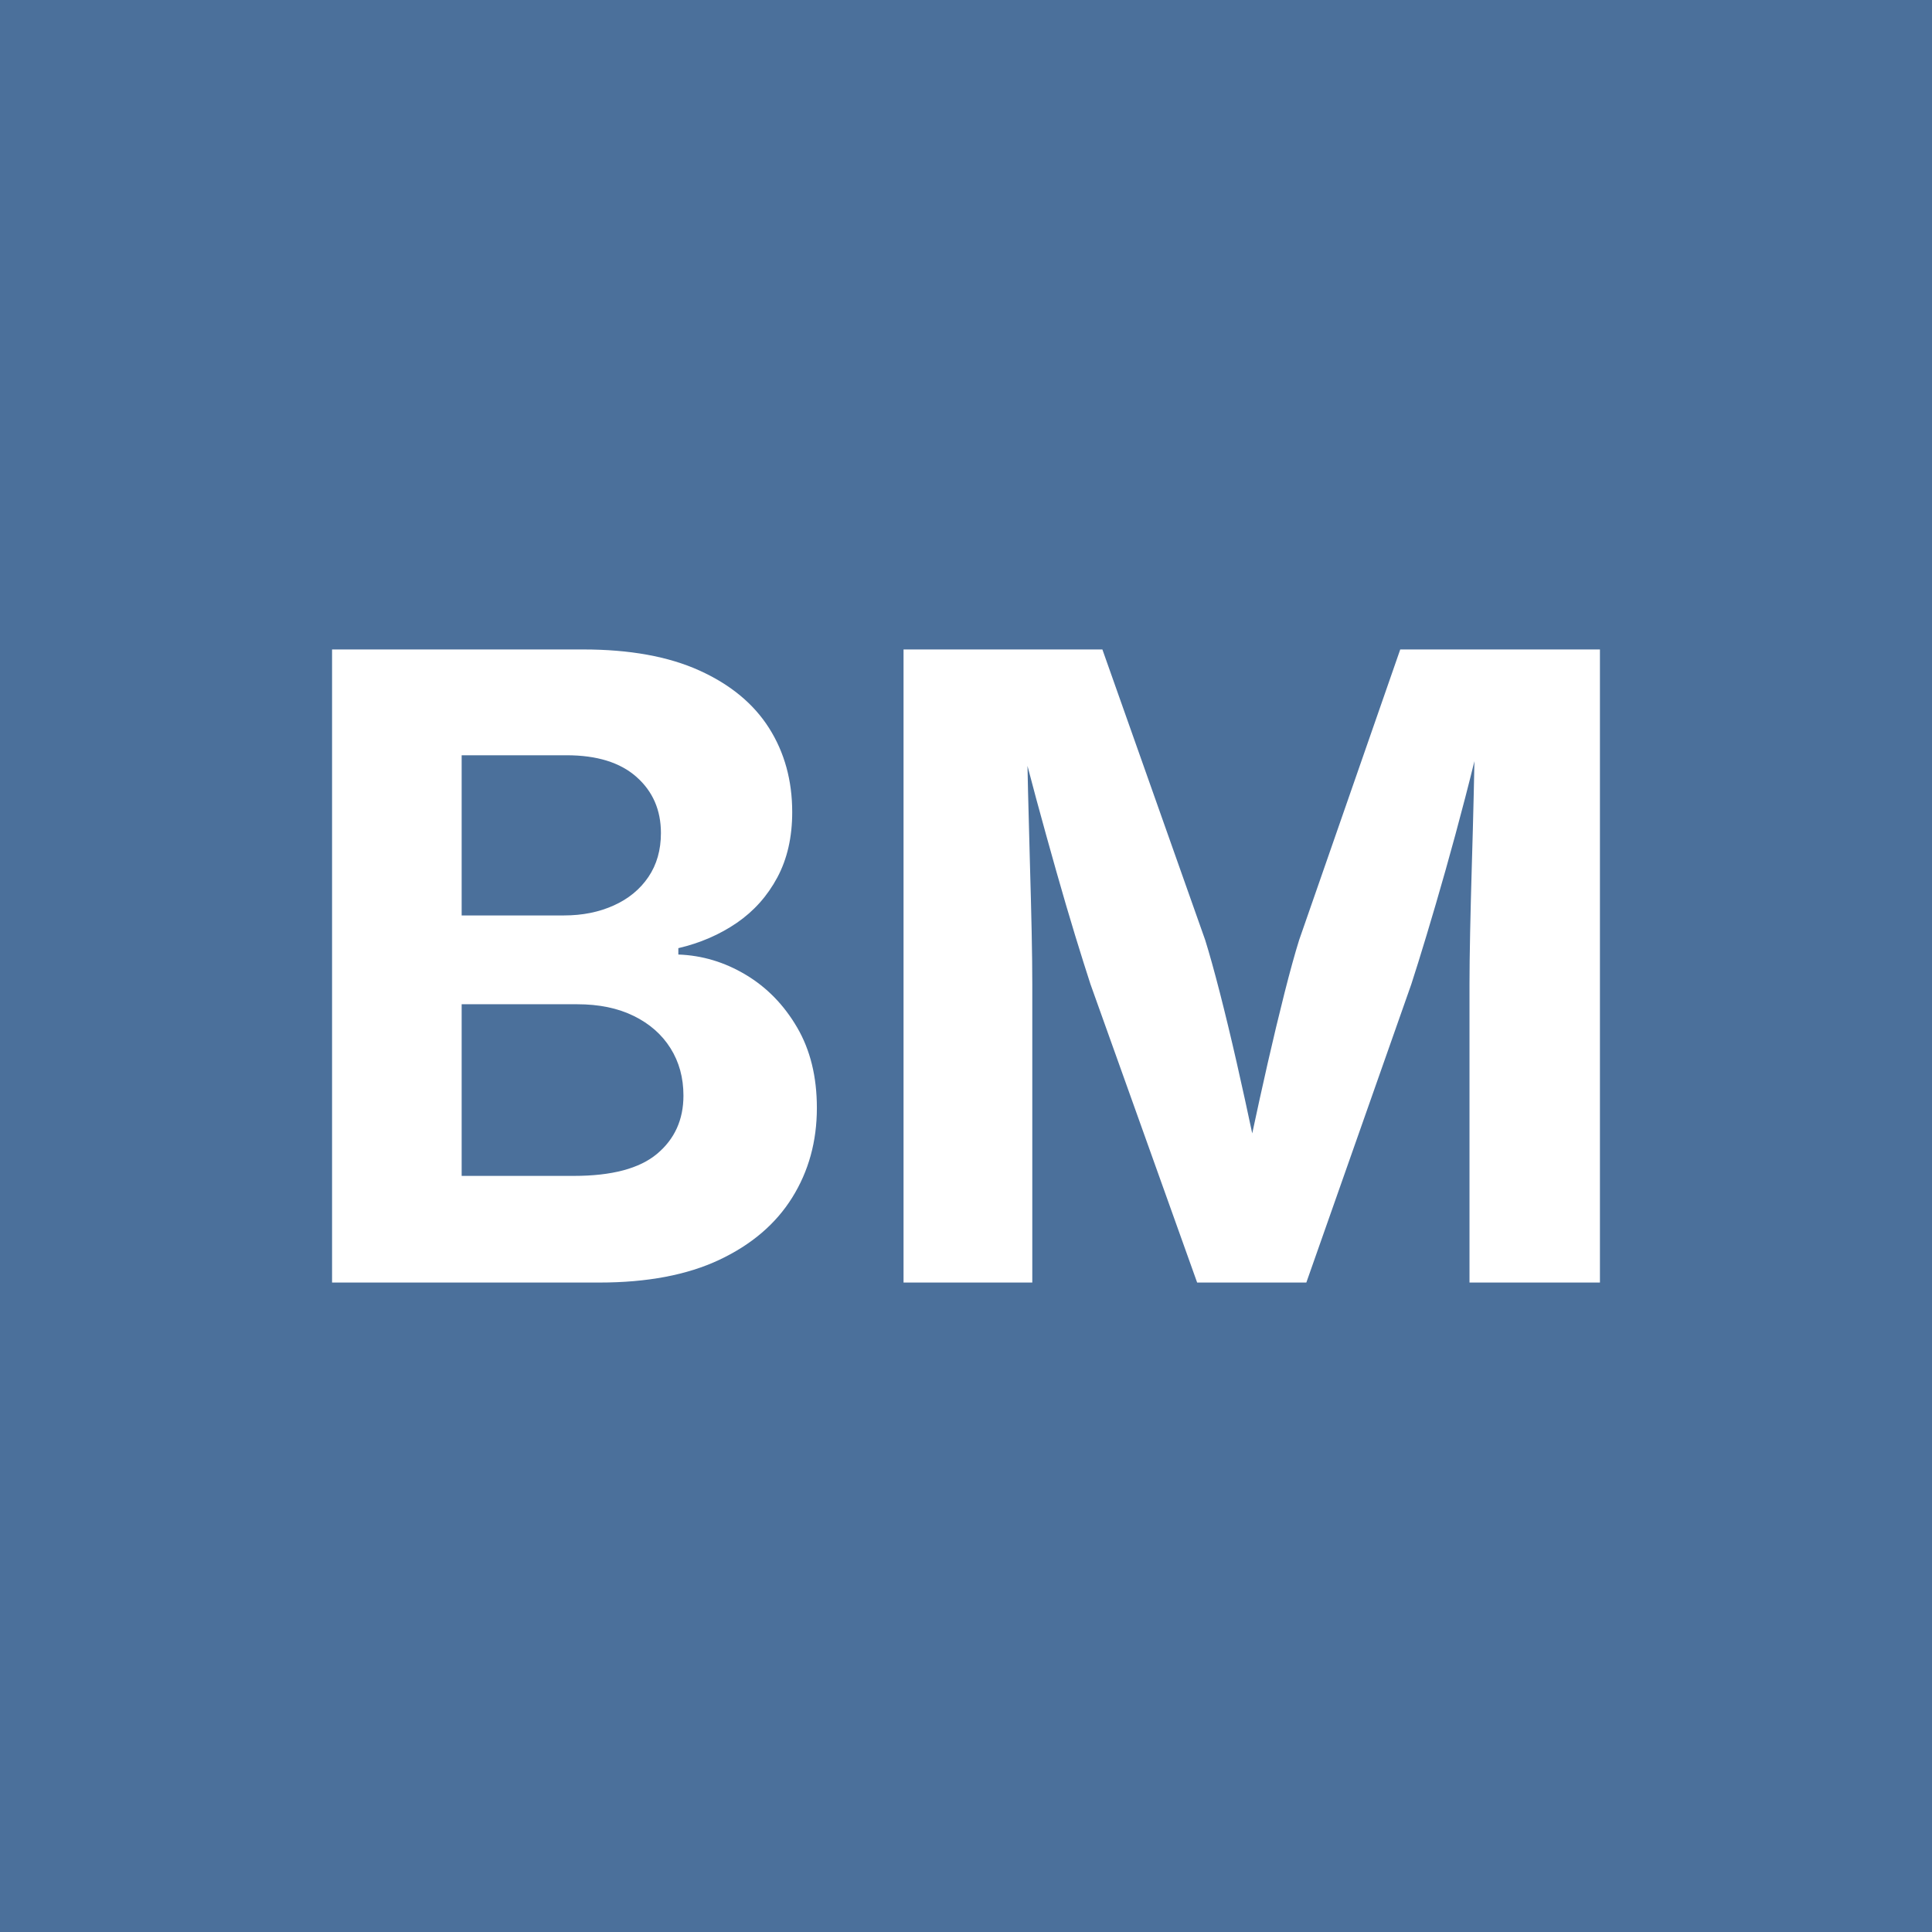
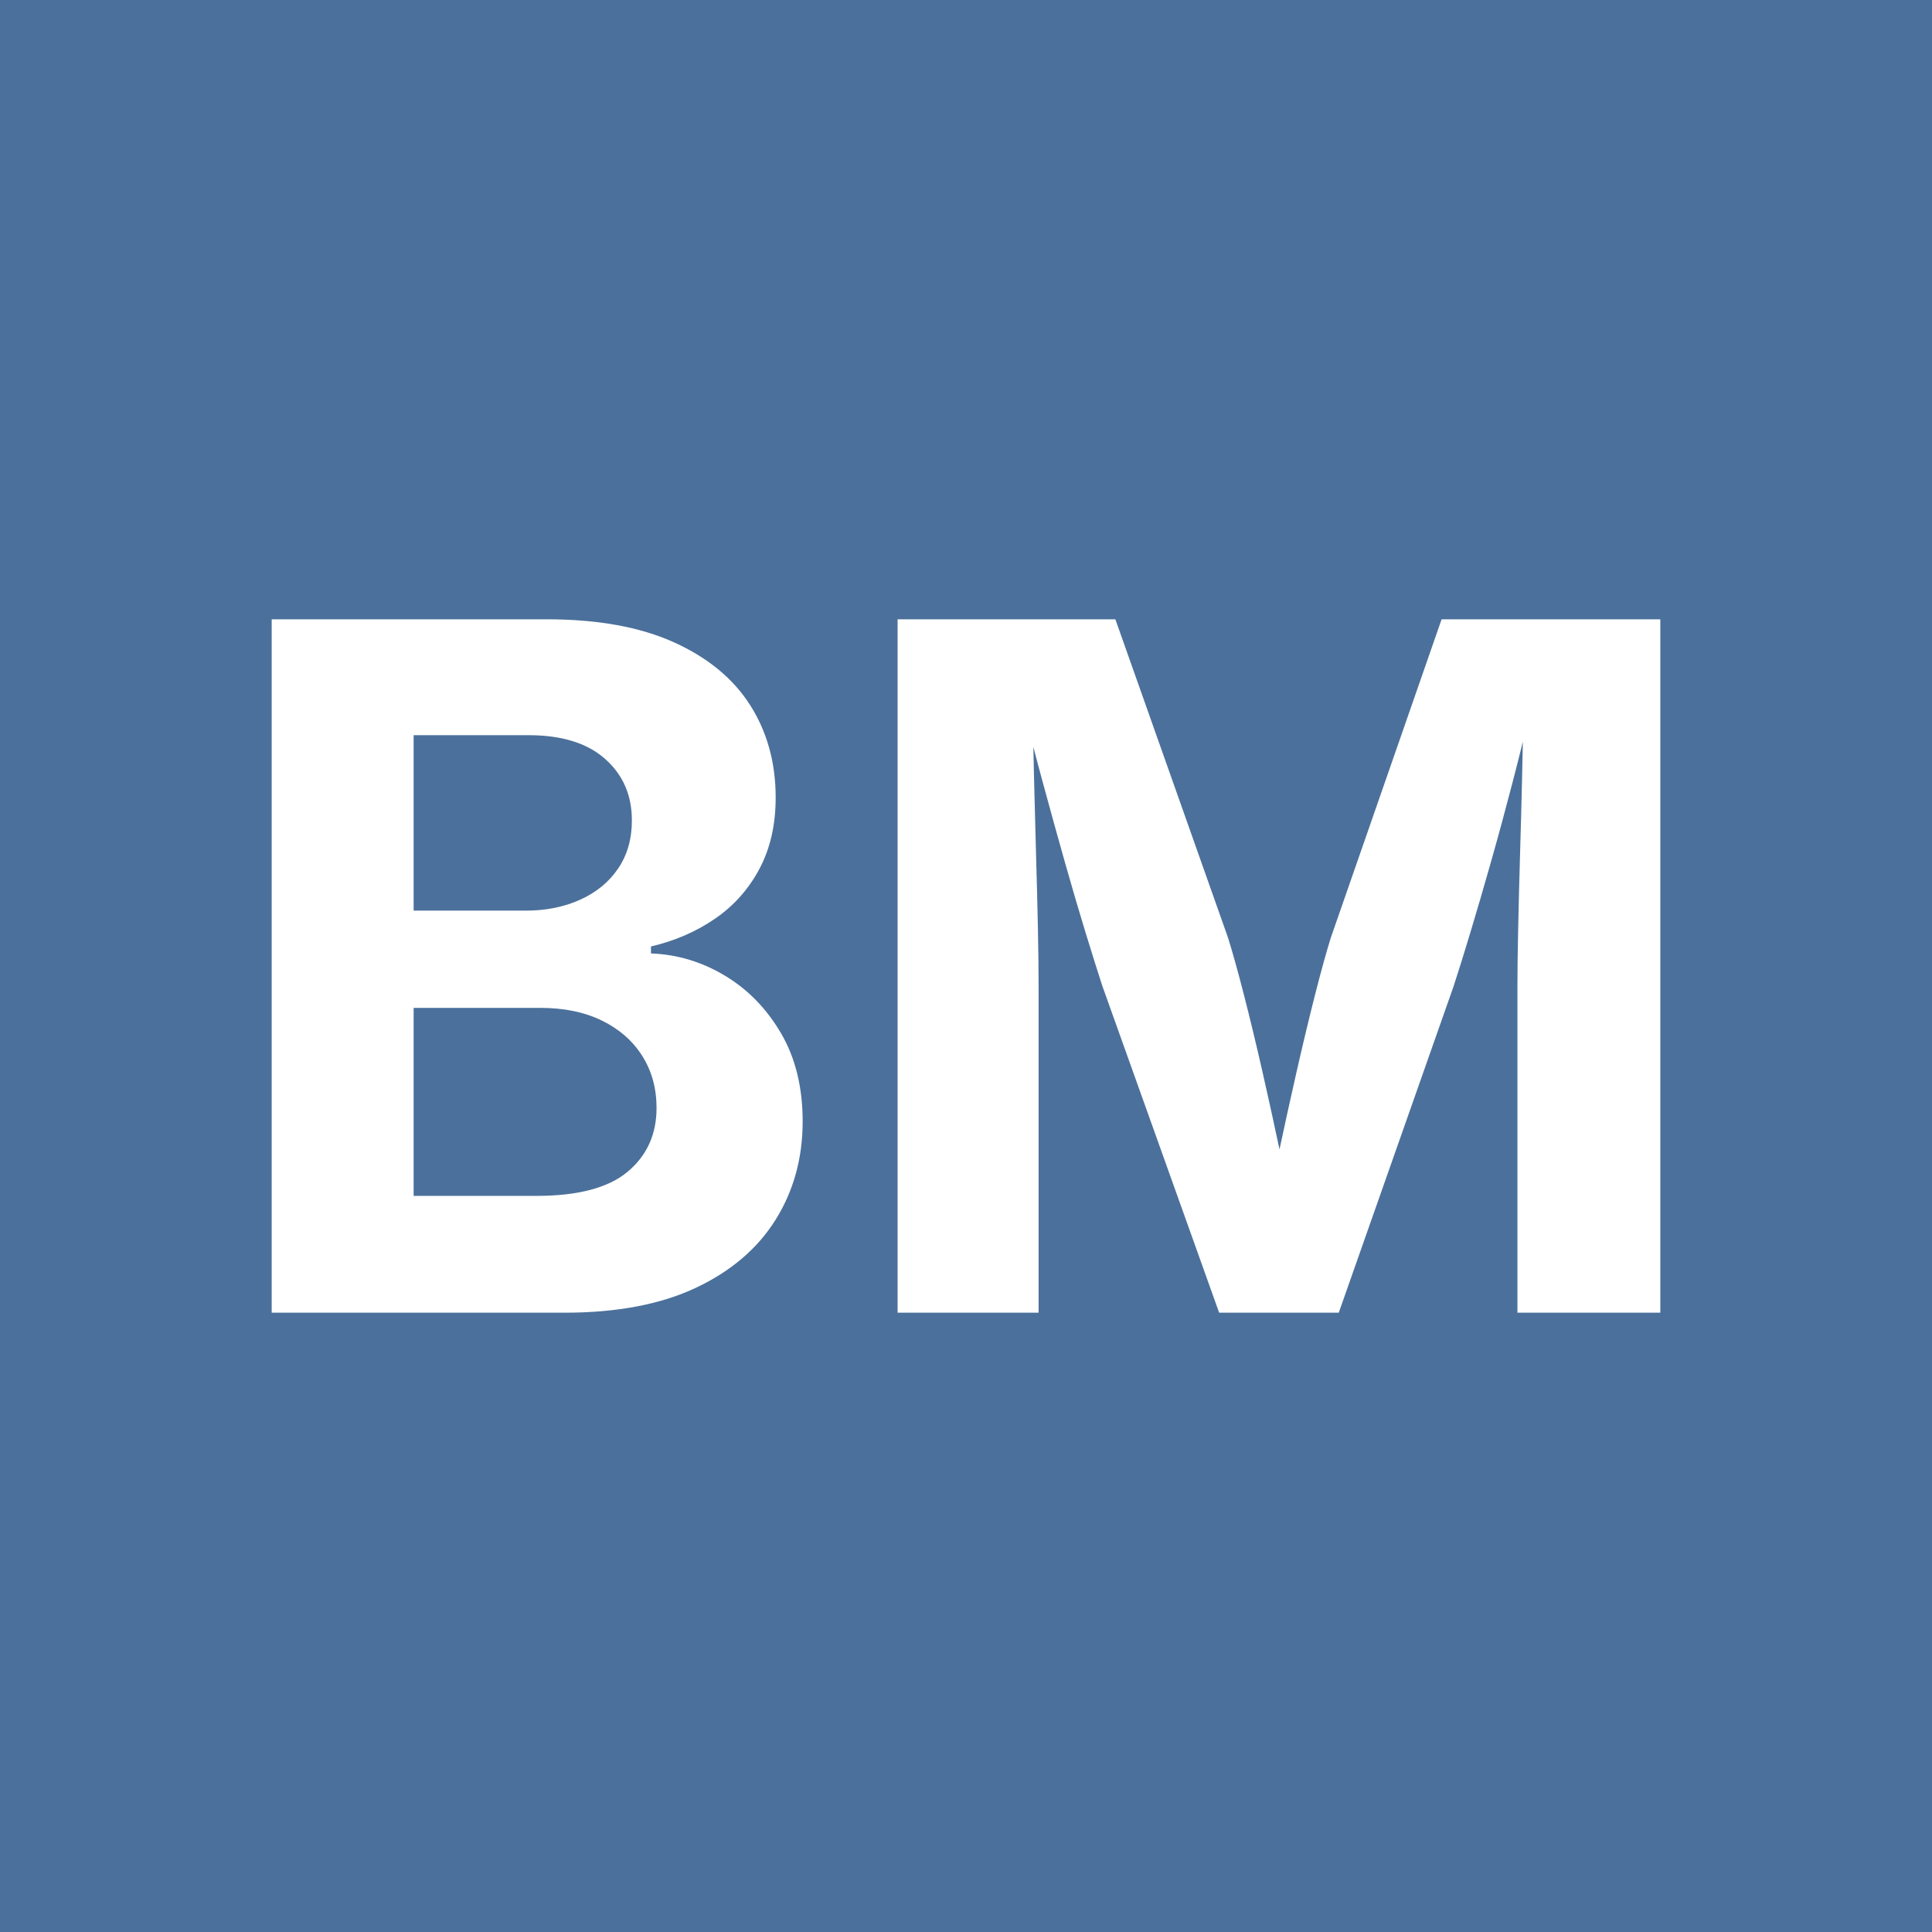
<svg xmlns="http://www.w3.org/2000/svg" viewBox="0 0 64 64">
  <rect width="64" height="64" fill="#4b709b" />
-   <path fill="#fff" d="M11 42.486V21.514H19.318Q21.627 21.514 23.168 22.211Q24.709 22.908 25.476 24.118Q26.243 25.328 26.243 26.905Q26.243 28.143 25.751 29.065Q25.258 29.987 24.407 30.571Q23.555 31.155 22.471 31.409V31.62Q23.653 31.662 24.702 32.289Q25.751 32.915 26.405 34.034Q27.06 35.153 27.06 36.701Q27.06 38.362 26.243 39.671Q25.427 40.98 23.829 41.733Q22.232 42.486 19.853 42.486ZM15.293 38.953H19.009Q20.895 38.953 21.767 38.221Q22.64 37.489 22.64 36.293Q22.64 35.406 22.211 34.724Q21.782 34.041 20.993 33.654Q20.205 33.267 19.121 33.267H15.293ZM15.293 30.325H18.685Q19.6 30.325 20.332 29.994Q21.064 29.664 21.479 29.051Q21.894 28.439 21.894 27.595Q21.894 26.454 21.085 25.737Q20.275 25.019 18.769 25.019H15.293ZM29.931 42.486V21.514H36.518L39.924 31.141Q40.135 31.817 40.41 32.887Q40.684 33.956 40.966 35.195Q41.247 36.434 41.494 37.602Q41.74 38.77 41.895 39.629H41.064Q41.219 38.784 41.465 37.623Q41.712 36.462 41.993 35.223Q42.275 33.985 42.549 32.901Q42.824 31.817 43.035 31.141L46.385 21.514H53.0V42.486H48.679V32.605Q48.679 31.916 48.7 30.888Q48.721 29.861 48.756 28.671Q48.792 27.482 48.82 26.278Q48.848 25.075 48.862 24.005H49.129Q48.862 25.174 48.538 26.419Q48.214 27.665 47.884 28.833Q47.553 30.001 47.257 30.98Q46.962 31.958 46.751 32.605L43.274 42.486H39.657L36.124 32.605Q35.913 31.958 35.617 30.994Q35.322 30.029 34.991 28.861Q34.66 27.693 34.322 26.447Q33.985 25.202 33.689 24.005H34.013Q34.027 25.019 34.055 26.215Q34.083 27.412 34.118 28.615Q34.153 29.818 34.175 30.853Q34.196 31.887 34.196 32.605V42.486Z" />
+   <path fill="#fff" d="M9 43.485V20.515H18.111Q20.639 20.515 22.327 21.278Q24.015 22.042 24.855 23.367Q25.695 24.693 25.695 26.42Q25.695 27.776 25.155 28.786Q24.616 29.796 23.683 30.435Q22.751 31.075 21.564 31.353V31.584Q22.859 31.63 24.007 32.316Q25.155 33.002 25.872 34.228Q26.589 35.453 26.589 37.149Q26.589 38.968 25.695 40.401Q24.801 41.835 23.051 42.66Q21.302 43.485 18.696 43.485ZM13.702 39.615H17.771Q19.837 39.615 20.793 38.814Q21.749 38.012 21.749 36.702Q21.749 35.731 21.278 34.983Q20.808 34.235 19.945 33.811Q19.082 33.387 17.895 33.387H13.702ZM13.702 30.166H17.417Q18.419 30.166 19.221 29.803Q20.022 29.441 20.477 28.77Q20.932 28.1 20.932 27.175Q20.932 25.926 20.045 25.14Q19.159 24.354 17.509 24.354H13.702ZM29.734 43.485V20.515H36.948L40.679 31.06Q40.91 31.8 41.211 32.971Q41.511 34.143 41.82 35.499Q42.128 36.856 42.398 38.135Q42.668 39.415 42.837 40.355H41.928Q42.097 39.43 42.367 38.159Q42.637 36.887 42.945 35.53Q43.253 34.174 43.554 32.987Q43.855 31.8 44.086 31.06L47.755 20.515H55.0V43.485H50.267V32.663Q50.267 31.908 50.291 30.782Q50.314 29.657 50.352 28.354Q50.391 27.052 50.422 25.734Q50.452 24.416 50.468 23.244H50.761Q50.468 24.523 50.113 25.888Q49.759 27.252 49.396 28.532Q49.034 29.811 48.71 30.882Q48.387 31.954 48.155 32.663L44.348 43.485H40.386L36.517 32.663Q36.286 31.954 35.962 30.898Q35.638 29.842 35.276 28.562Q34.914 27.283 34.544 25.919Q34.174 24.554 33.85 23.244H34.204Q34.22 24.354 34.251 25.664Q34.282 26.975 34.32 28.293Q34.359 29.611 34.382 30.744Q34.405 31.877 34.405 32.663V43.485Z" />
</svg>
